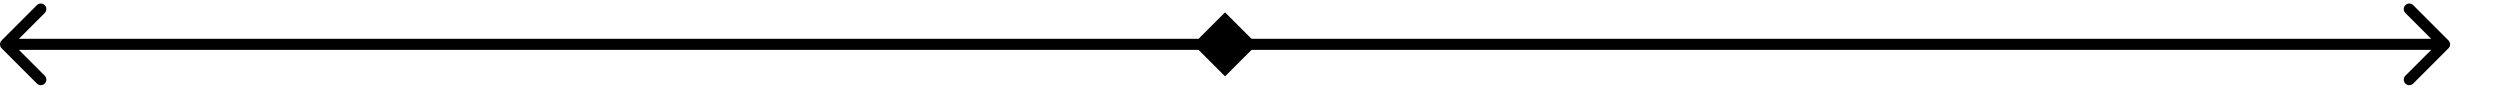
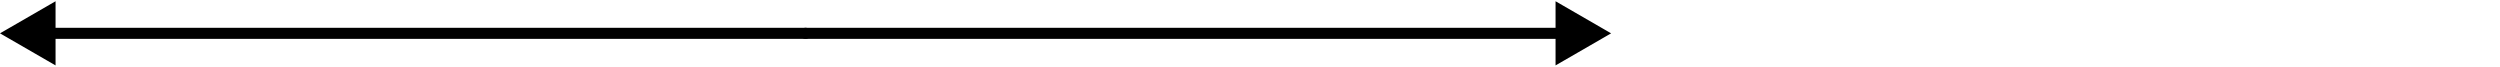
- <svg xmlns="http://www.w3.org/2000/svg" width="451" height="16" viewBox="0 0 451 16" fill="none">
-   <path d="M0.293 7.293C-0.098 7.683 -0.098 8.317 0.293 8.707L6.657 15.071C7.047 15.462 7.681 15.462 8.071 15.071C8.462 14.681 8.462 14.047 8.071 13.657L2.414 8L8.071 2.343C8.462 1.953 8.462 1.319 8.071 0.929C7.681 0.538 7.047 0.538 6.657 0.929L0.293 7.293ZM226.774 8L221 2.227L215.226 8L221 13.774L226.774 8ZM1 8V9H221V8V7H1V8Z" fill="black" />
-   <path d="M221 7C220.448 7 220 7.448 220 8C220 8.552 220.448 9 221 9V7ZM441.707 8.707C442.098 8.317 442.098 7.683 441.707 7.293L435.343 0.929C434.953 0.538 434.319 0.538 433.929 0.929C433.538 1.319 433.538 1.953 433.929 2.343L439.586 8L433.929 13.657C433.538 14.047 433.538 14.681 433.929 15.071C434.319 15.462 434.953 15.462 435.343 15.071L441.707 8.707ZM221 8V9H441V8V7H221V8Z" fill="black" />
+ <svg xmlns="http://www.w3.org/2000/svg" width="450" height="12" viewBox="0 0 450 12" fill="none">
+   <path d="M0 6L10 11.774V0.226L0 6ZM145 7C145.552 7 146 6.552 146 6C146 5.448 145.552 5 145 5V7ZM9 6V7H145V6V5H9V6Z" fill="black" />
+   <path d="M145 5C144.448 5 144 5.448 144 6C144 6.552 144.448 7 145 7V5ZM290 6L280 0.226V11.774L290 6ZM145 6V7H281V6V5H145V6Z" fill="black" />
</svg>
